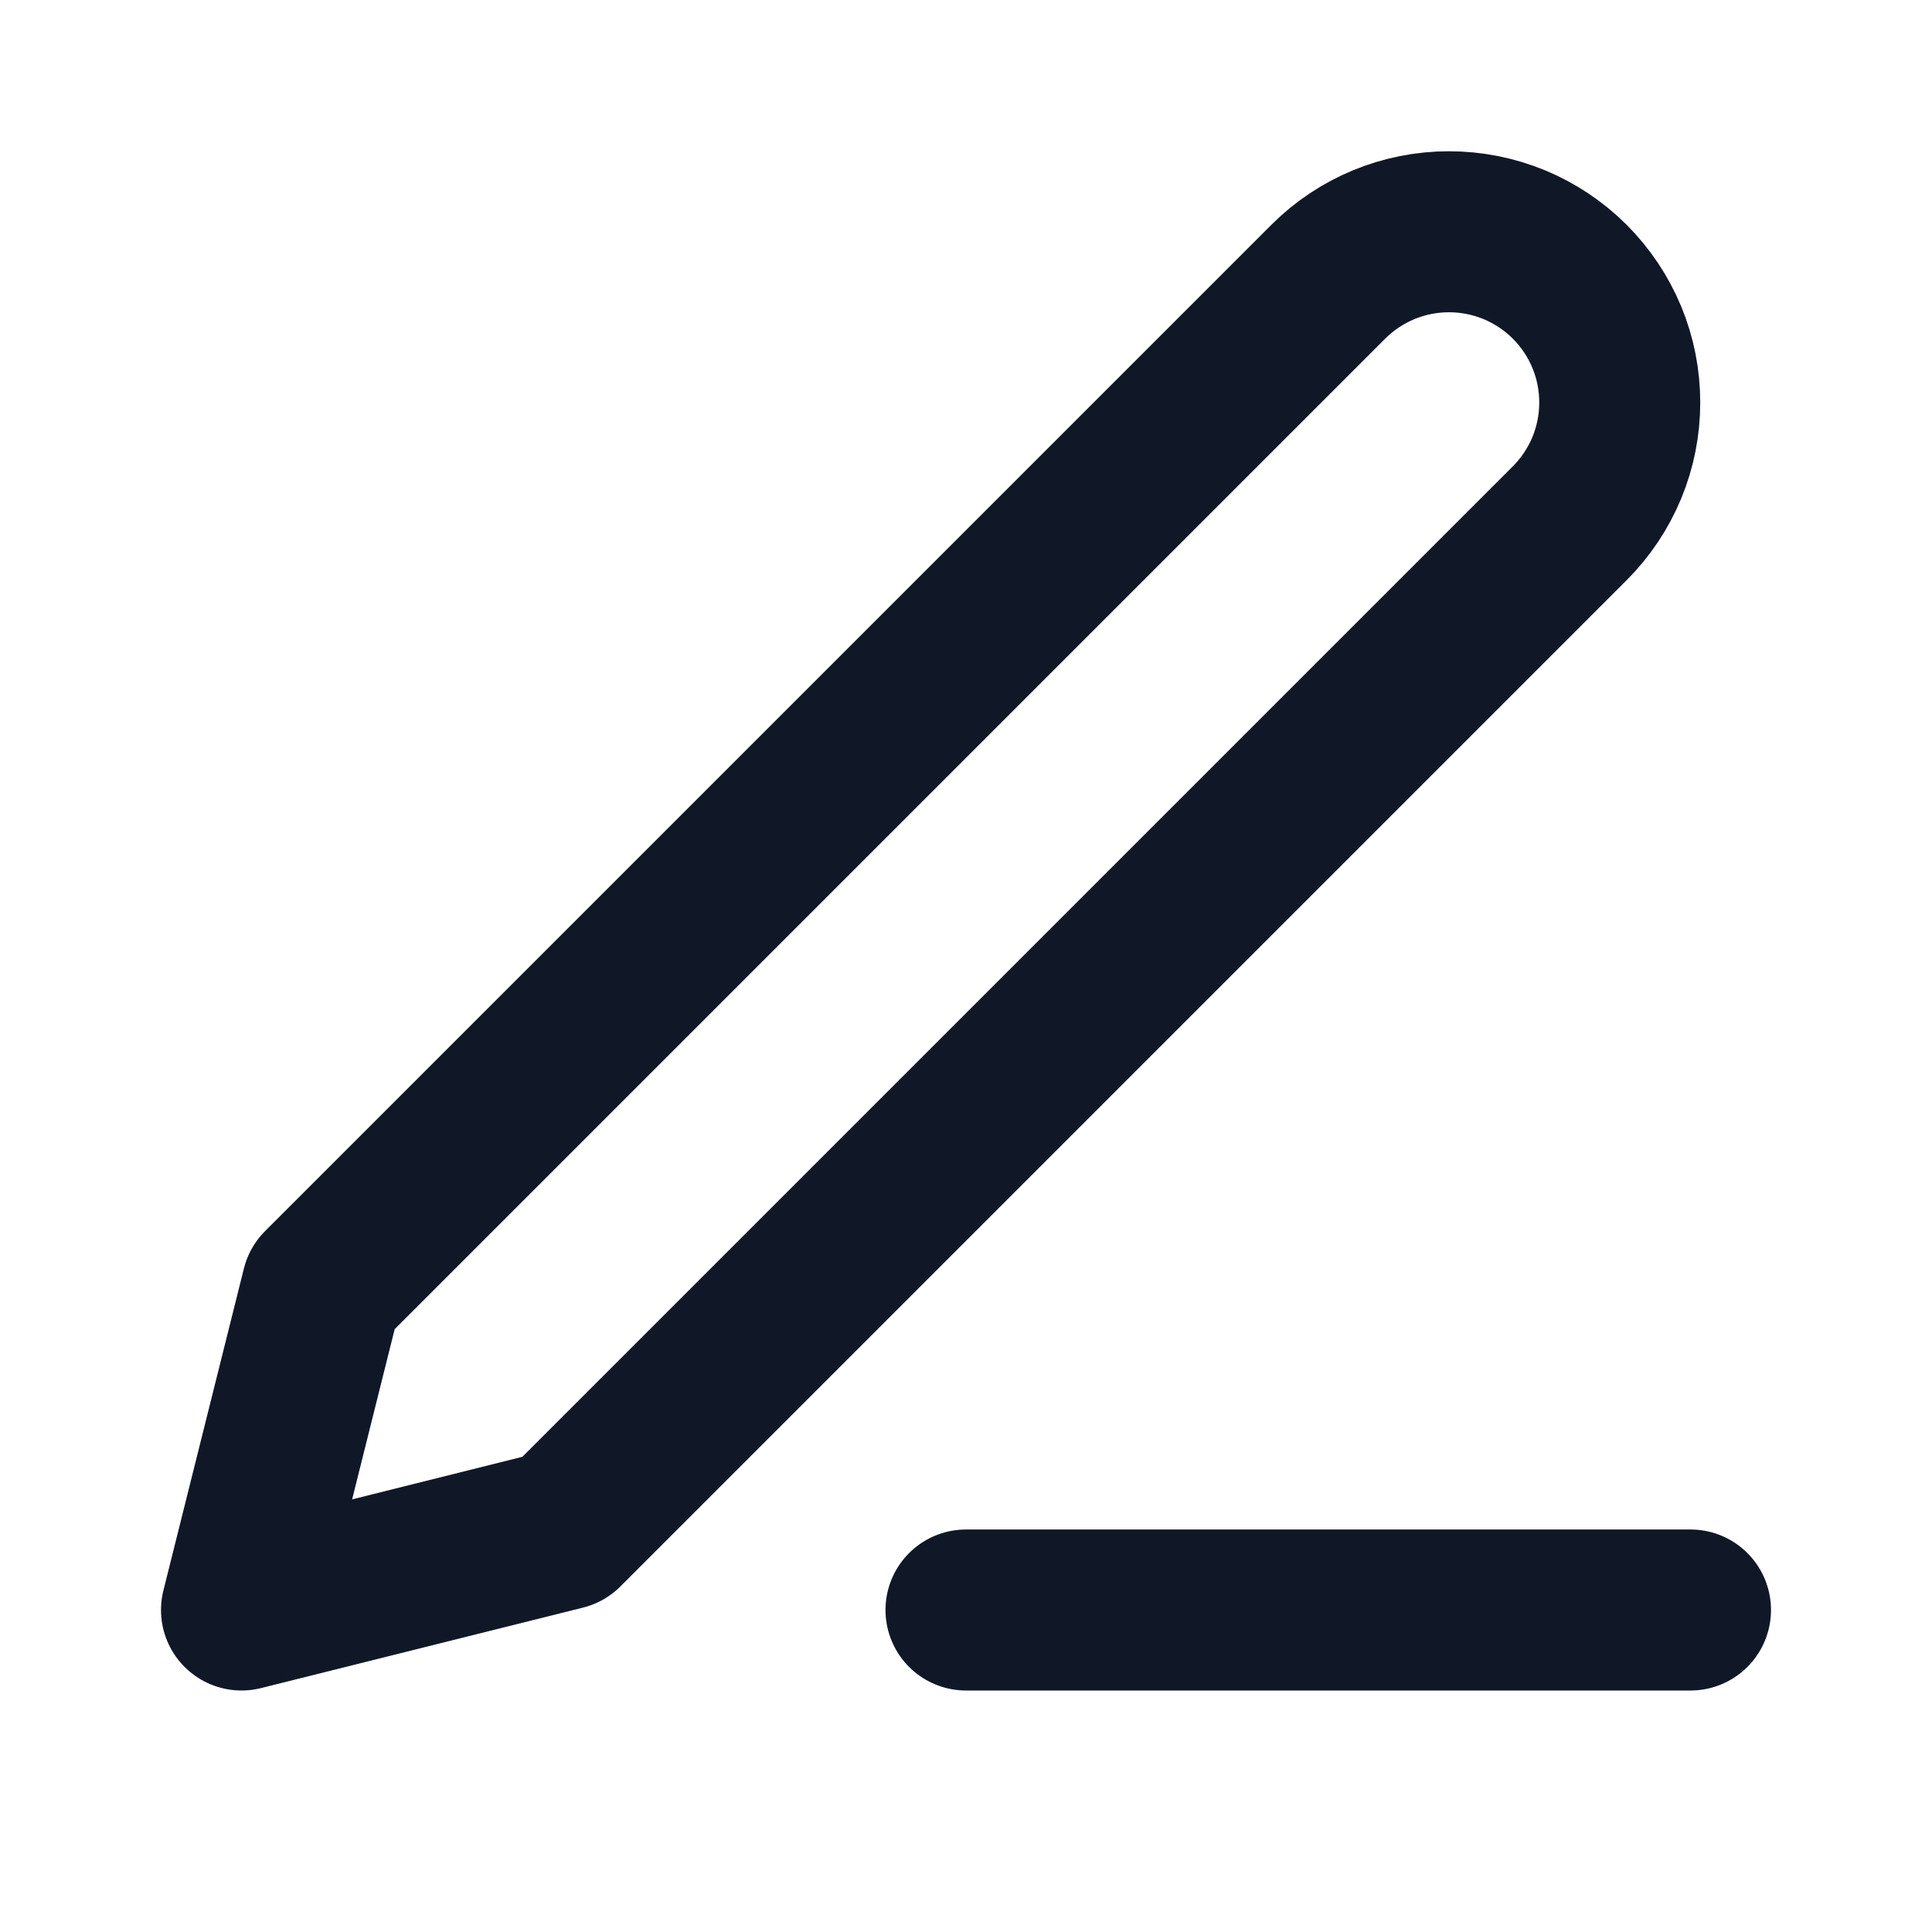
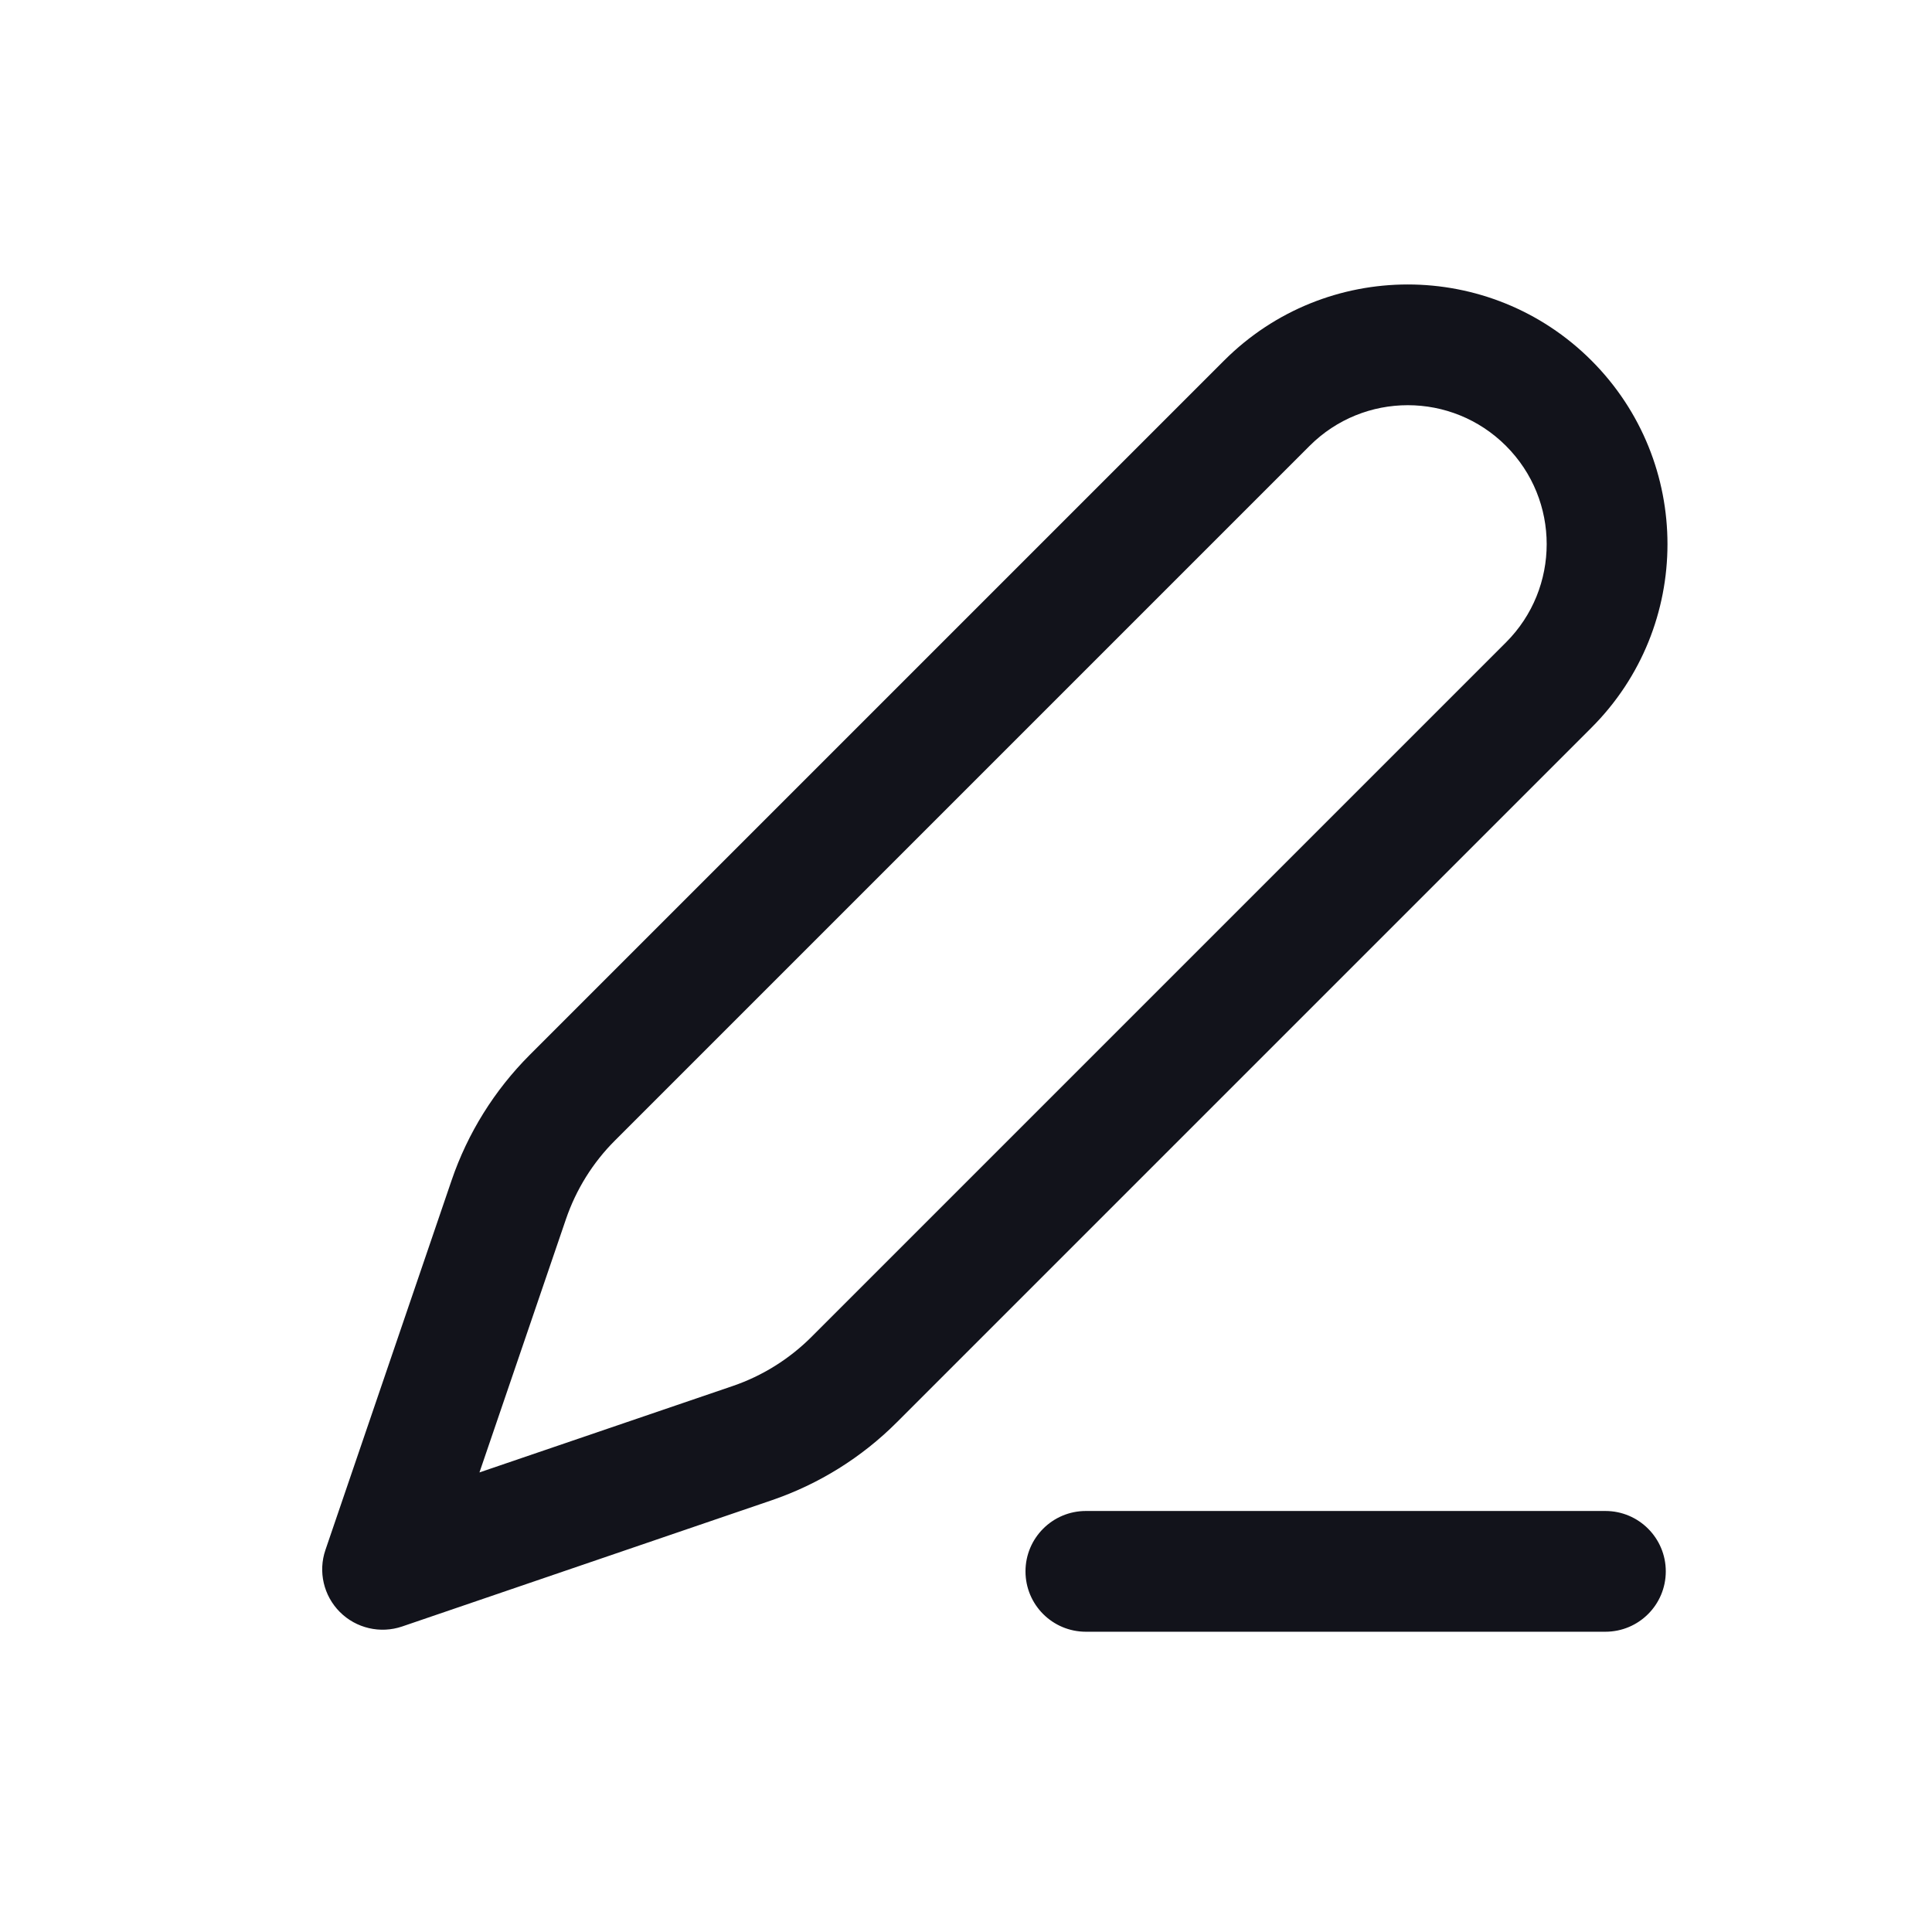
<svg xmlns="http://www.w3.org/2000/svg" width="24" height="24" viewBox="0 0 24 24" fill="none">
-   <path d="M12 20H21M16.5 3.5C16.898 3.102 17.437 2.879 18 2.879C18.279 2.879 18.554 2.934 18.812 3.04C19.069 3.147 19.303 3.303 19.5 3.5C19.697 3.697 19.853 3.931 19.96 4.188C20.067 4.446 20.121 4.721 20.121 5C20.121 5.279 20.067 5.554 19.96 5.812C19.853 6.069 19.697 6.303 19.5 6.5L7 19L3 20L4 16L16.5 3.5Z" stroke="#101828" stroke-width="2" stroke-linecap="round" stroke-linejoin="round" />
+   <path fill-rule="evenodd" clip-rule="evenodd" d="M7.64 14.167L16.268 5.539C16.942 4.865 18.034 4.865 18.708 5.539C19.382 6.213 19.382 7.306 18.708 7.98L10.081 16.607C9.805 16.883 9.47 17.092 9.101 17.218L5.956 18.291L7.03 15.146C7.156 14.777 7.364 14.442 7.64 14.167ZM15.207 4.478L6.579 13.106C6.142 13.544 5.81 14.076 5.61 14.662L4.043 19.253C3.95 19.523 4.02 19.823 4.222 20.025C4.424 20.227 4.724 20.297 4.995 20.205L9.586 18.637C10.171 18.437 10.704 18.106 11.141 17.668L19.769 9.04C21.029 7.781 21.029 5.738 19.769 4.478C18.509 3.219 16.467 3.219 15.207 4.478ZM13.489 18.77C13.075 18.77 12.739 19.106 12.739 19.52C12.739 19.935 13.075 20.27 13.489 20.27H19.943C20.357 20.27 20.693 19.935 20.693 19.52C20.693 19.106 20.357 18.77 19.943 18.77H13.489Z" fill="#12131B" />
</svg>
